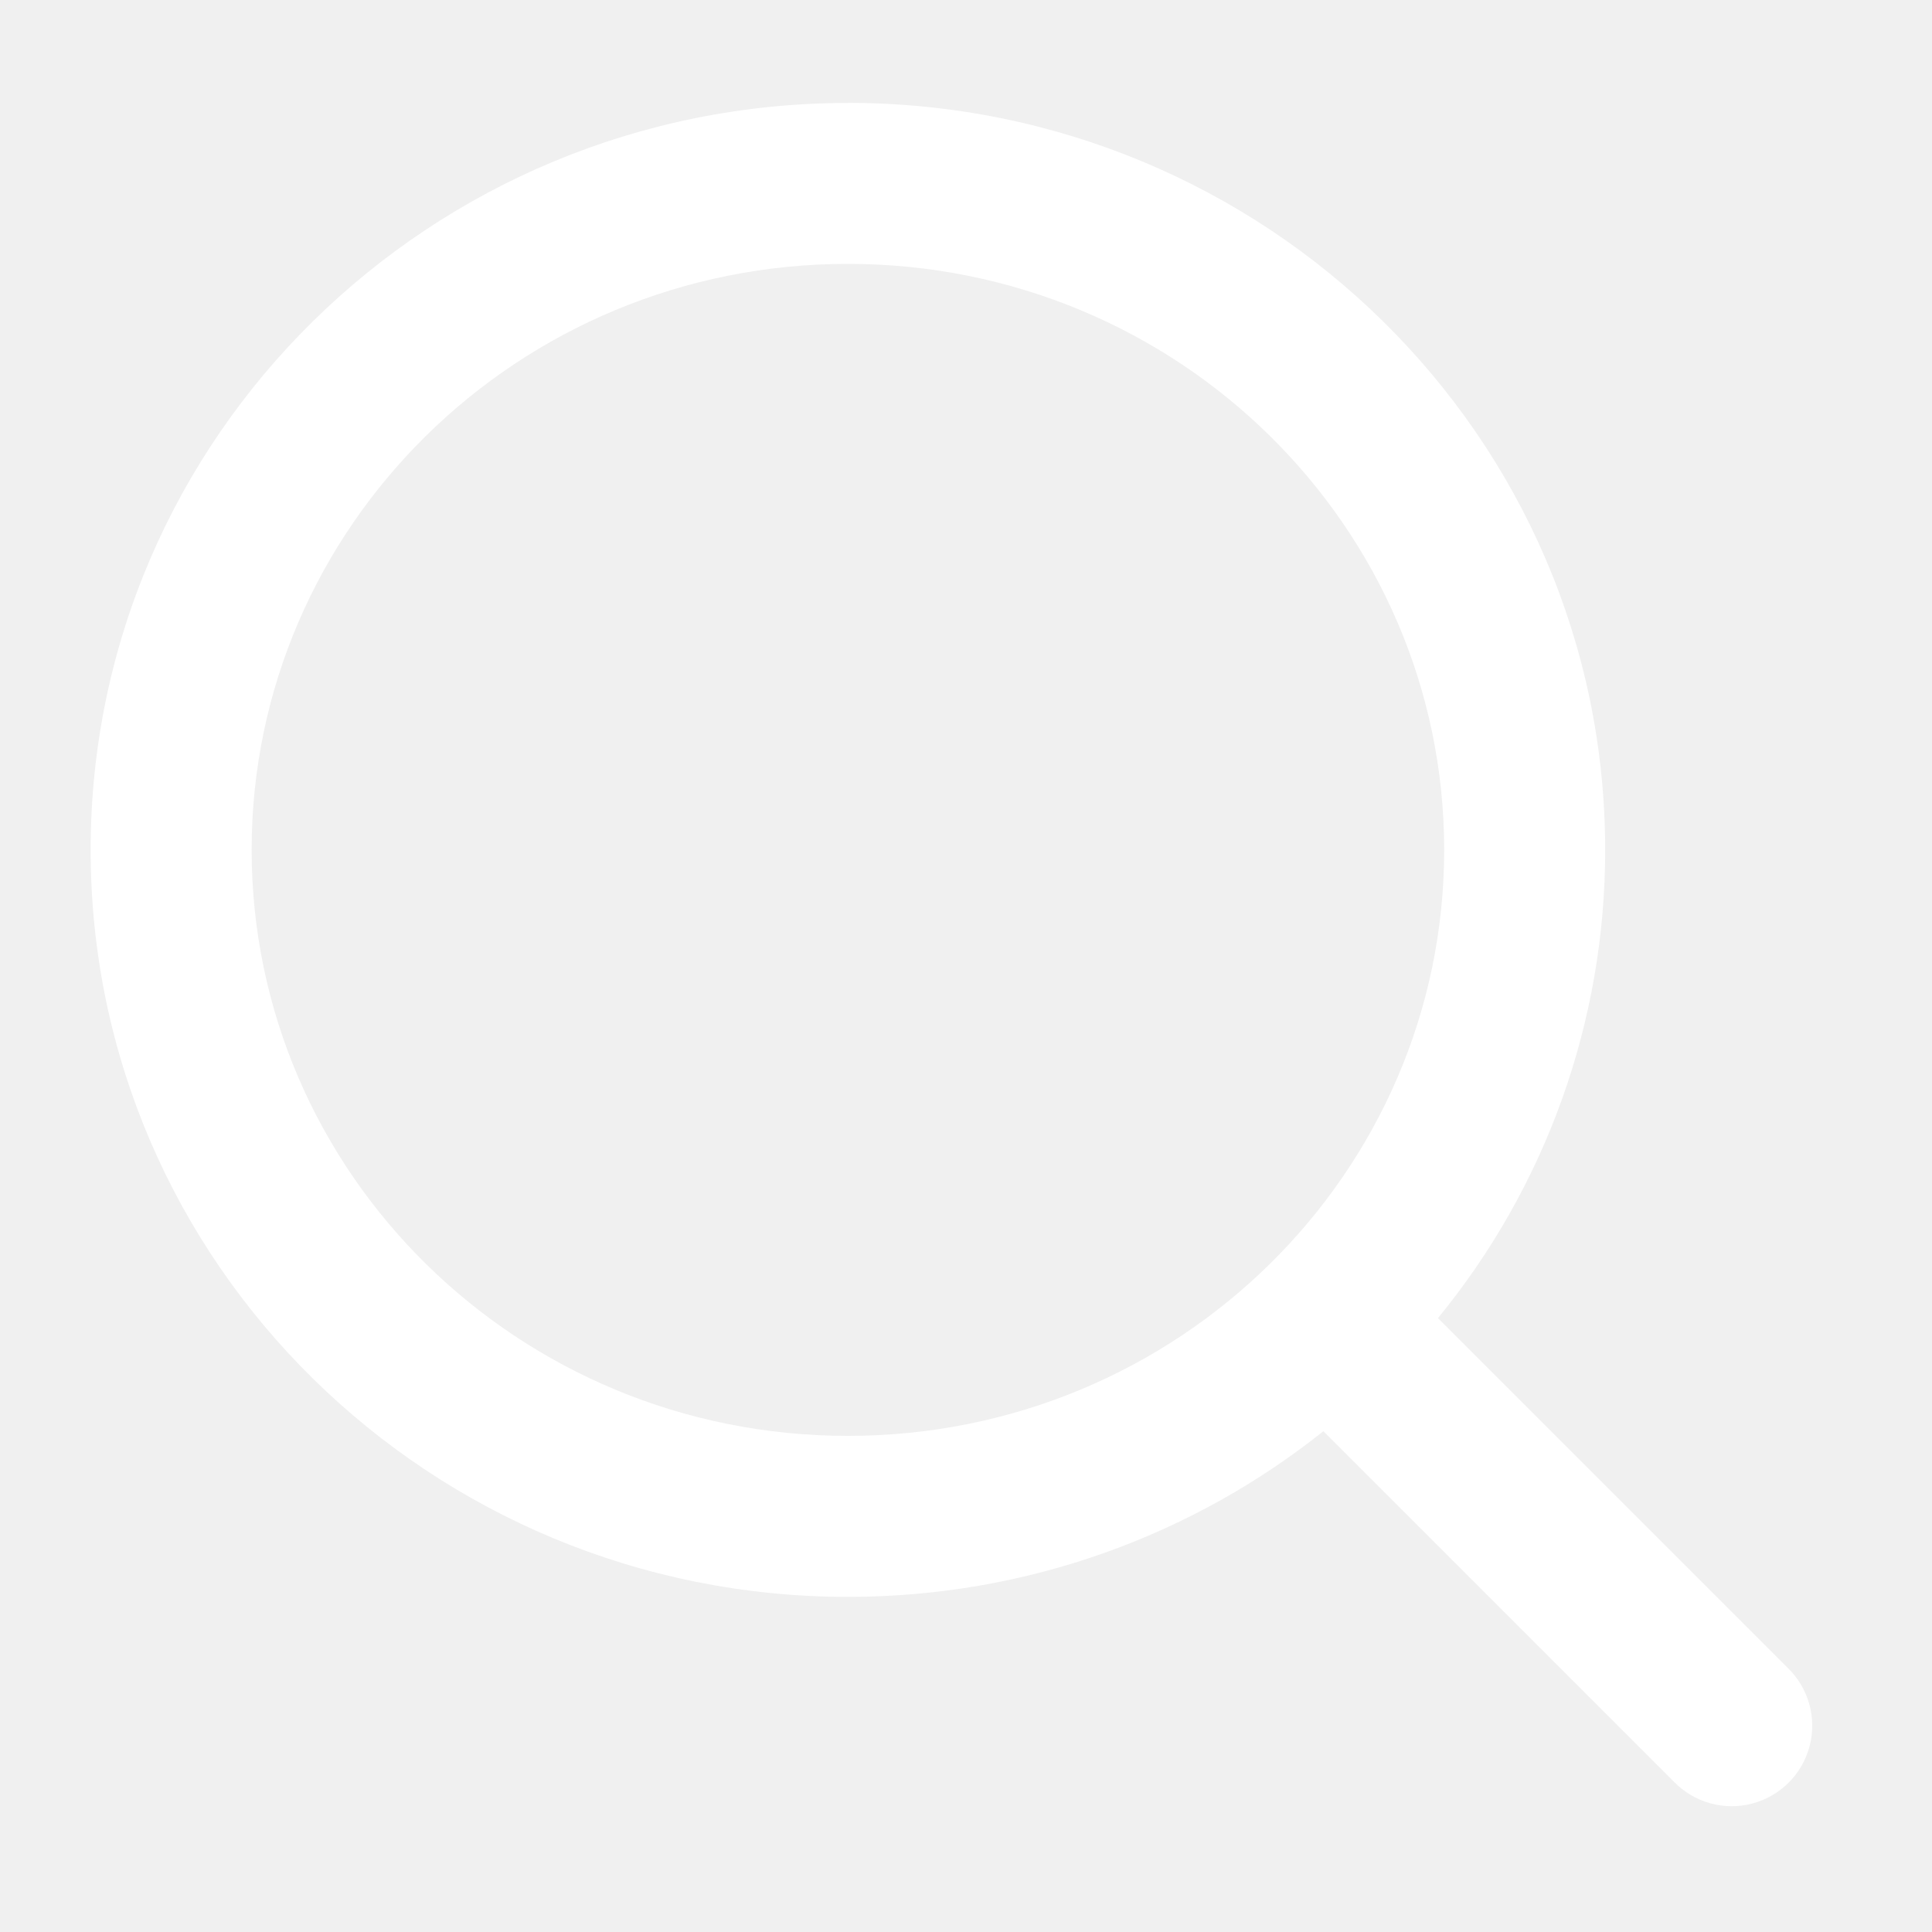
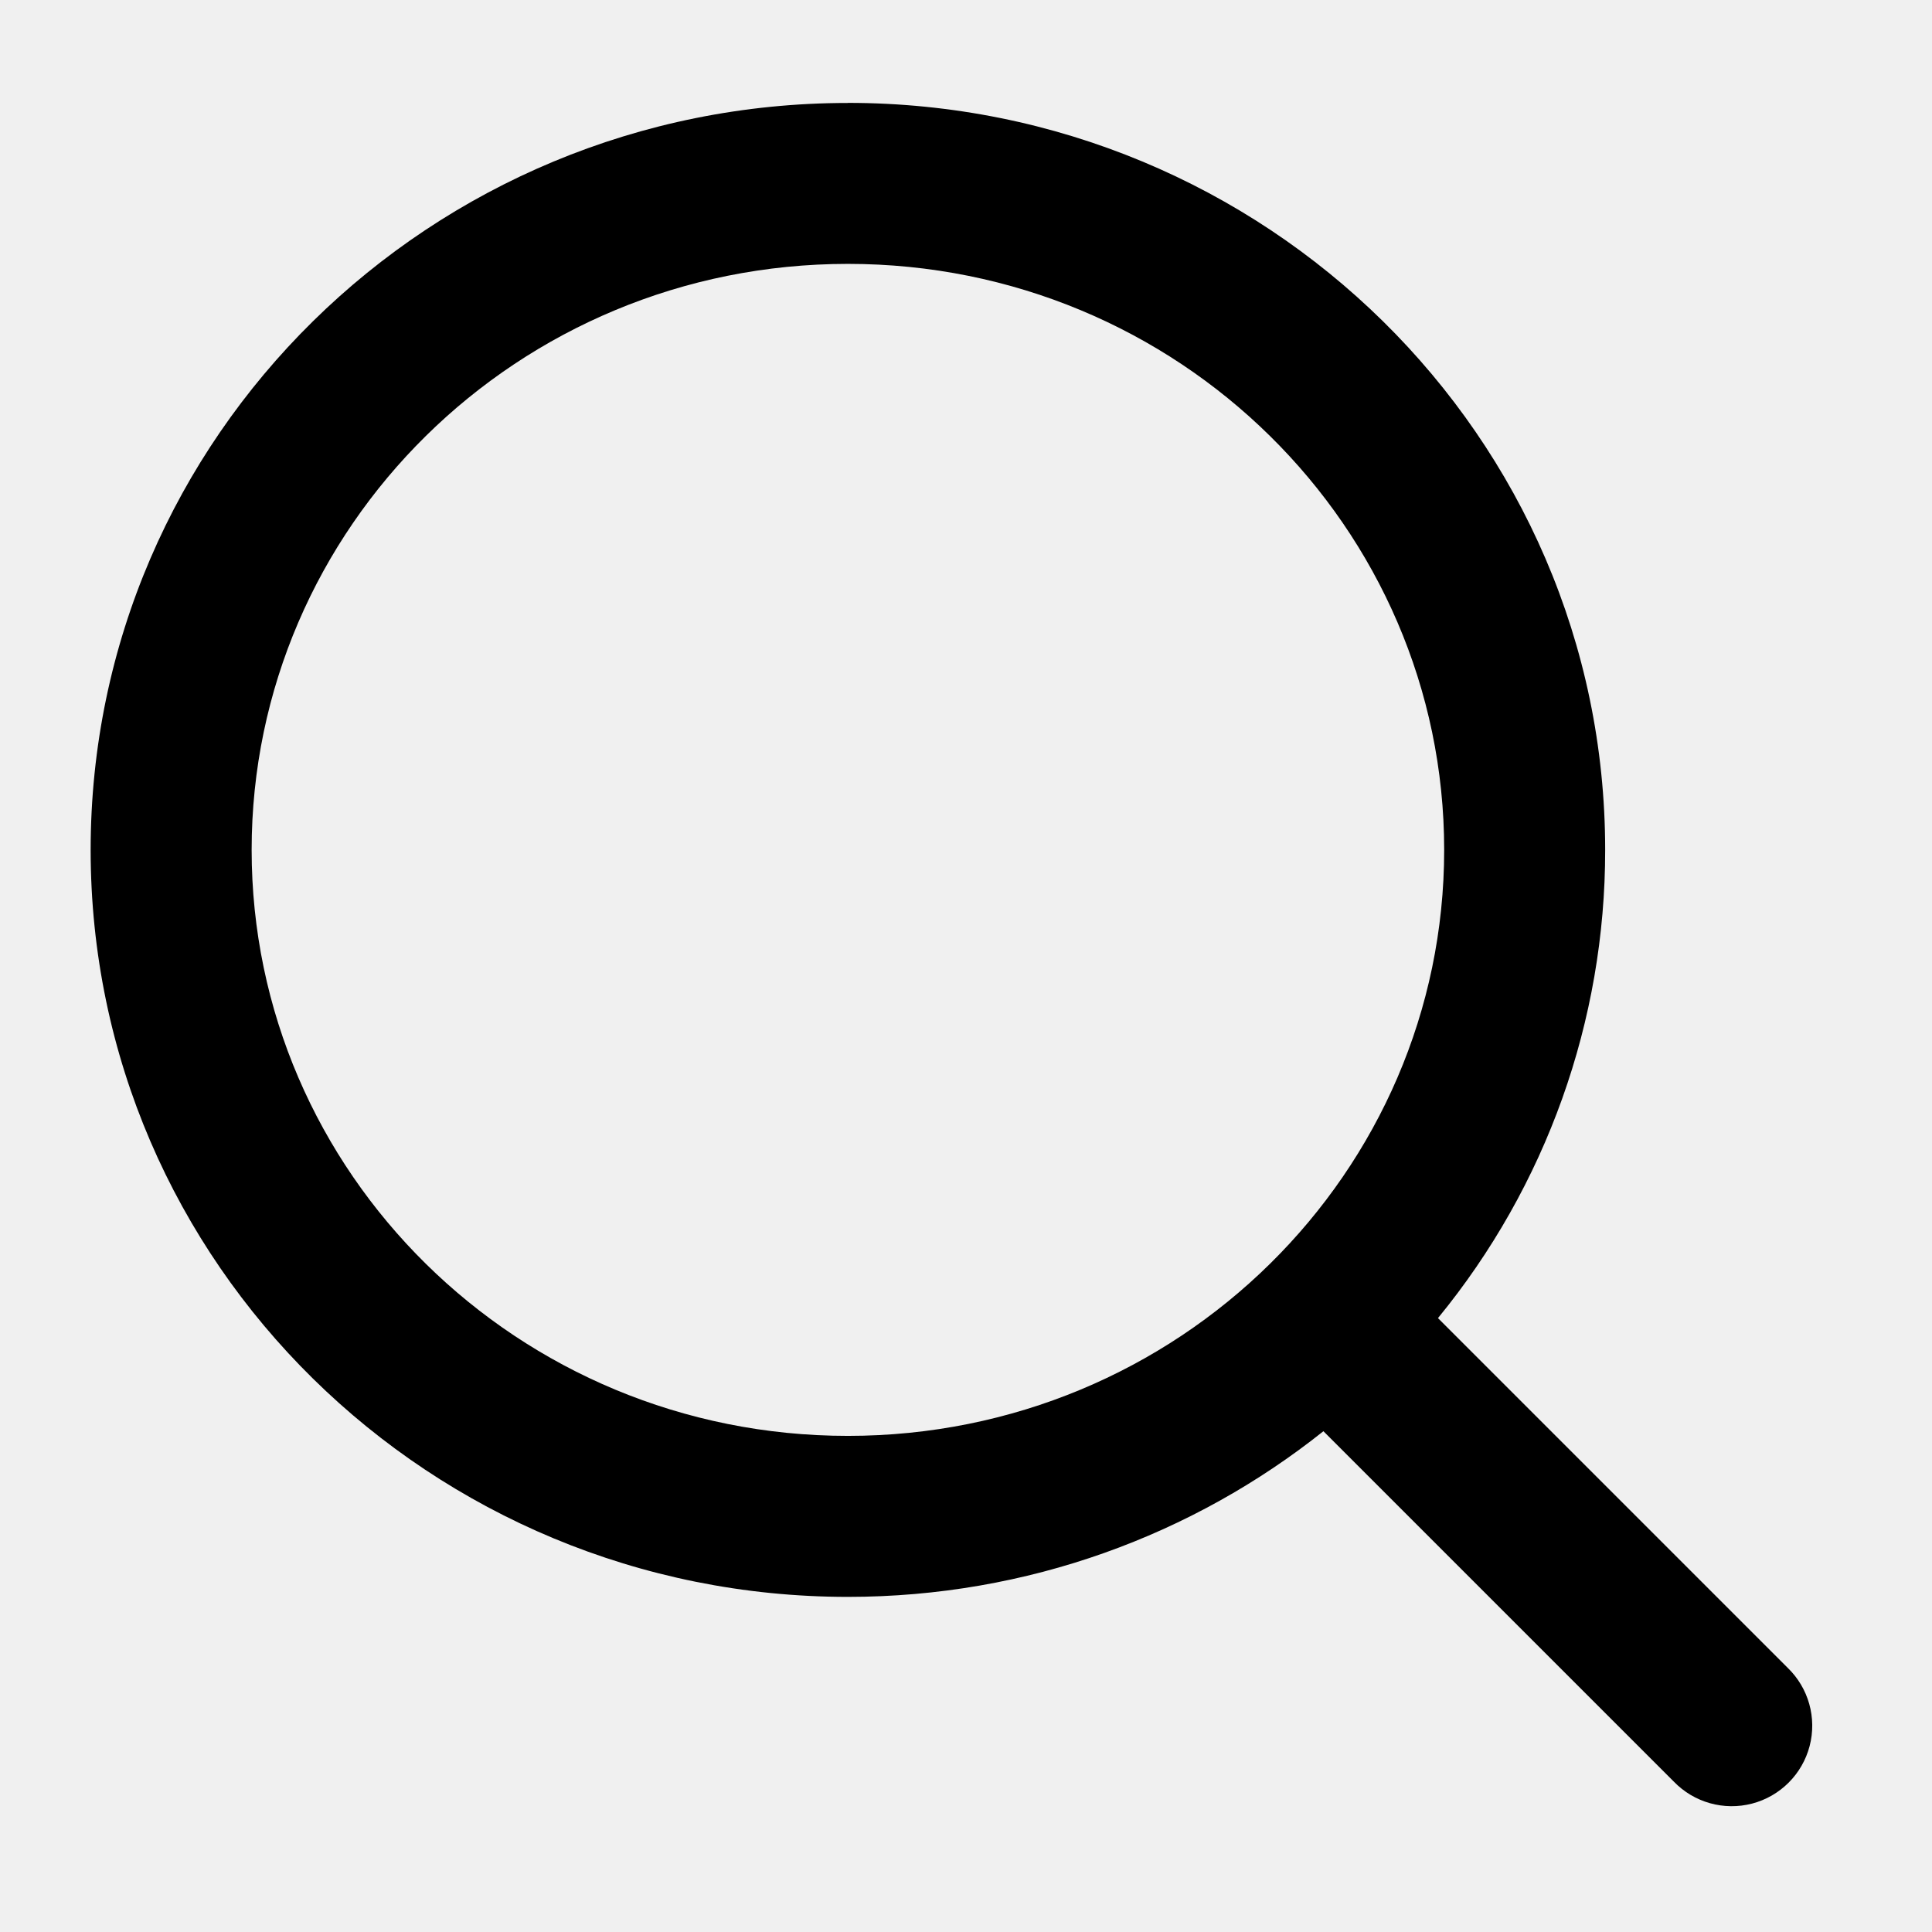
- <svg xmlns="http://www.w3.org/2000/svg" role="img" aria-hidden="true" viewBox="0 0 24 24" fill="white">
+ <svg xmlns="http://www.w3.org/2000/svg" role="img" aria-hidden="true" viewBox="0 0 24 24">
  <path d="M10.533 1.279c-5.18 0-9.407 4.14-9.407 9.279s4.226 9.279 9.407 9.279c2.234 0 4.29-.77 5.907-2.058l4.353 4.353a1 1 0 101.414-1.414l-4.344-4.344a9.157 9.157 0 002.077-5.816c0-5.14-4.226-9.28-9.407-9.28zm-7.407 9.279c0-4.006 3.302-7.28 7.407-7.28s7.407 3.274 7.407 7.28-3.302 7.279-7.407 7.279-7.407-3.273-7.407-7.28z" />
</svg>
